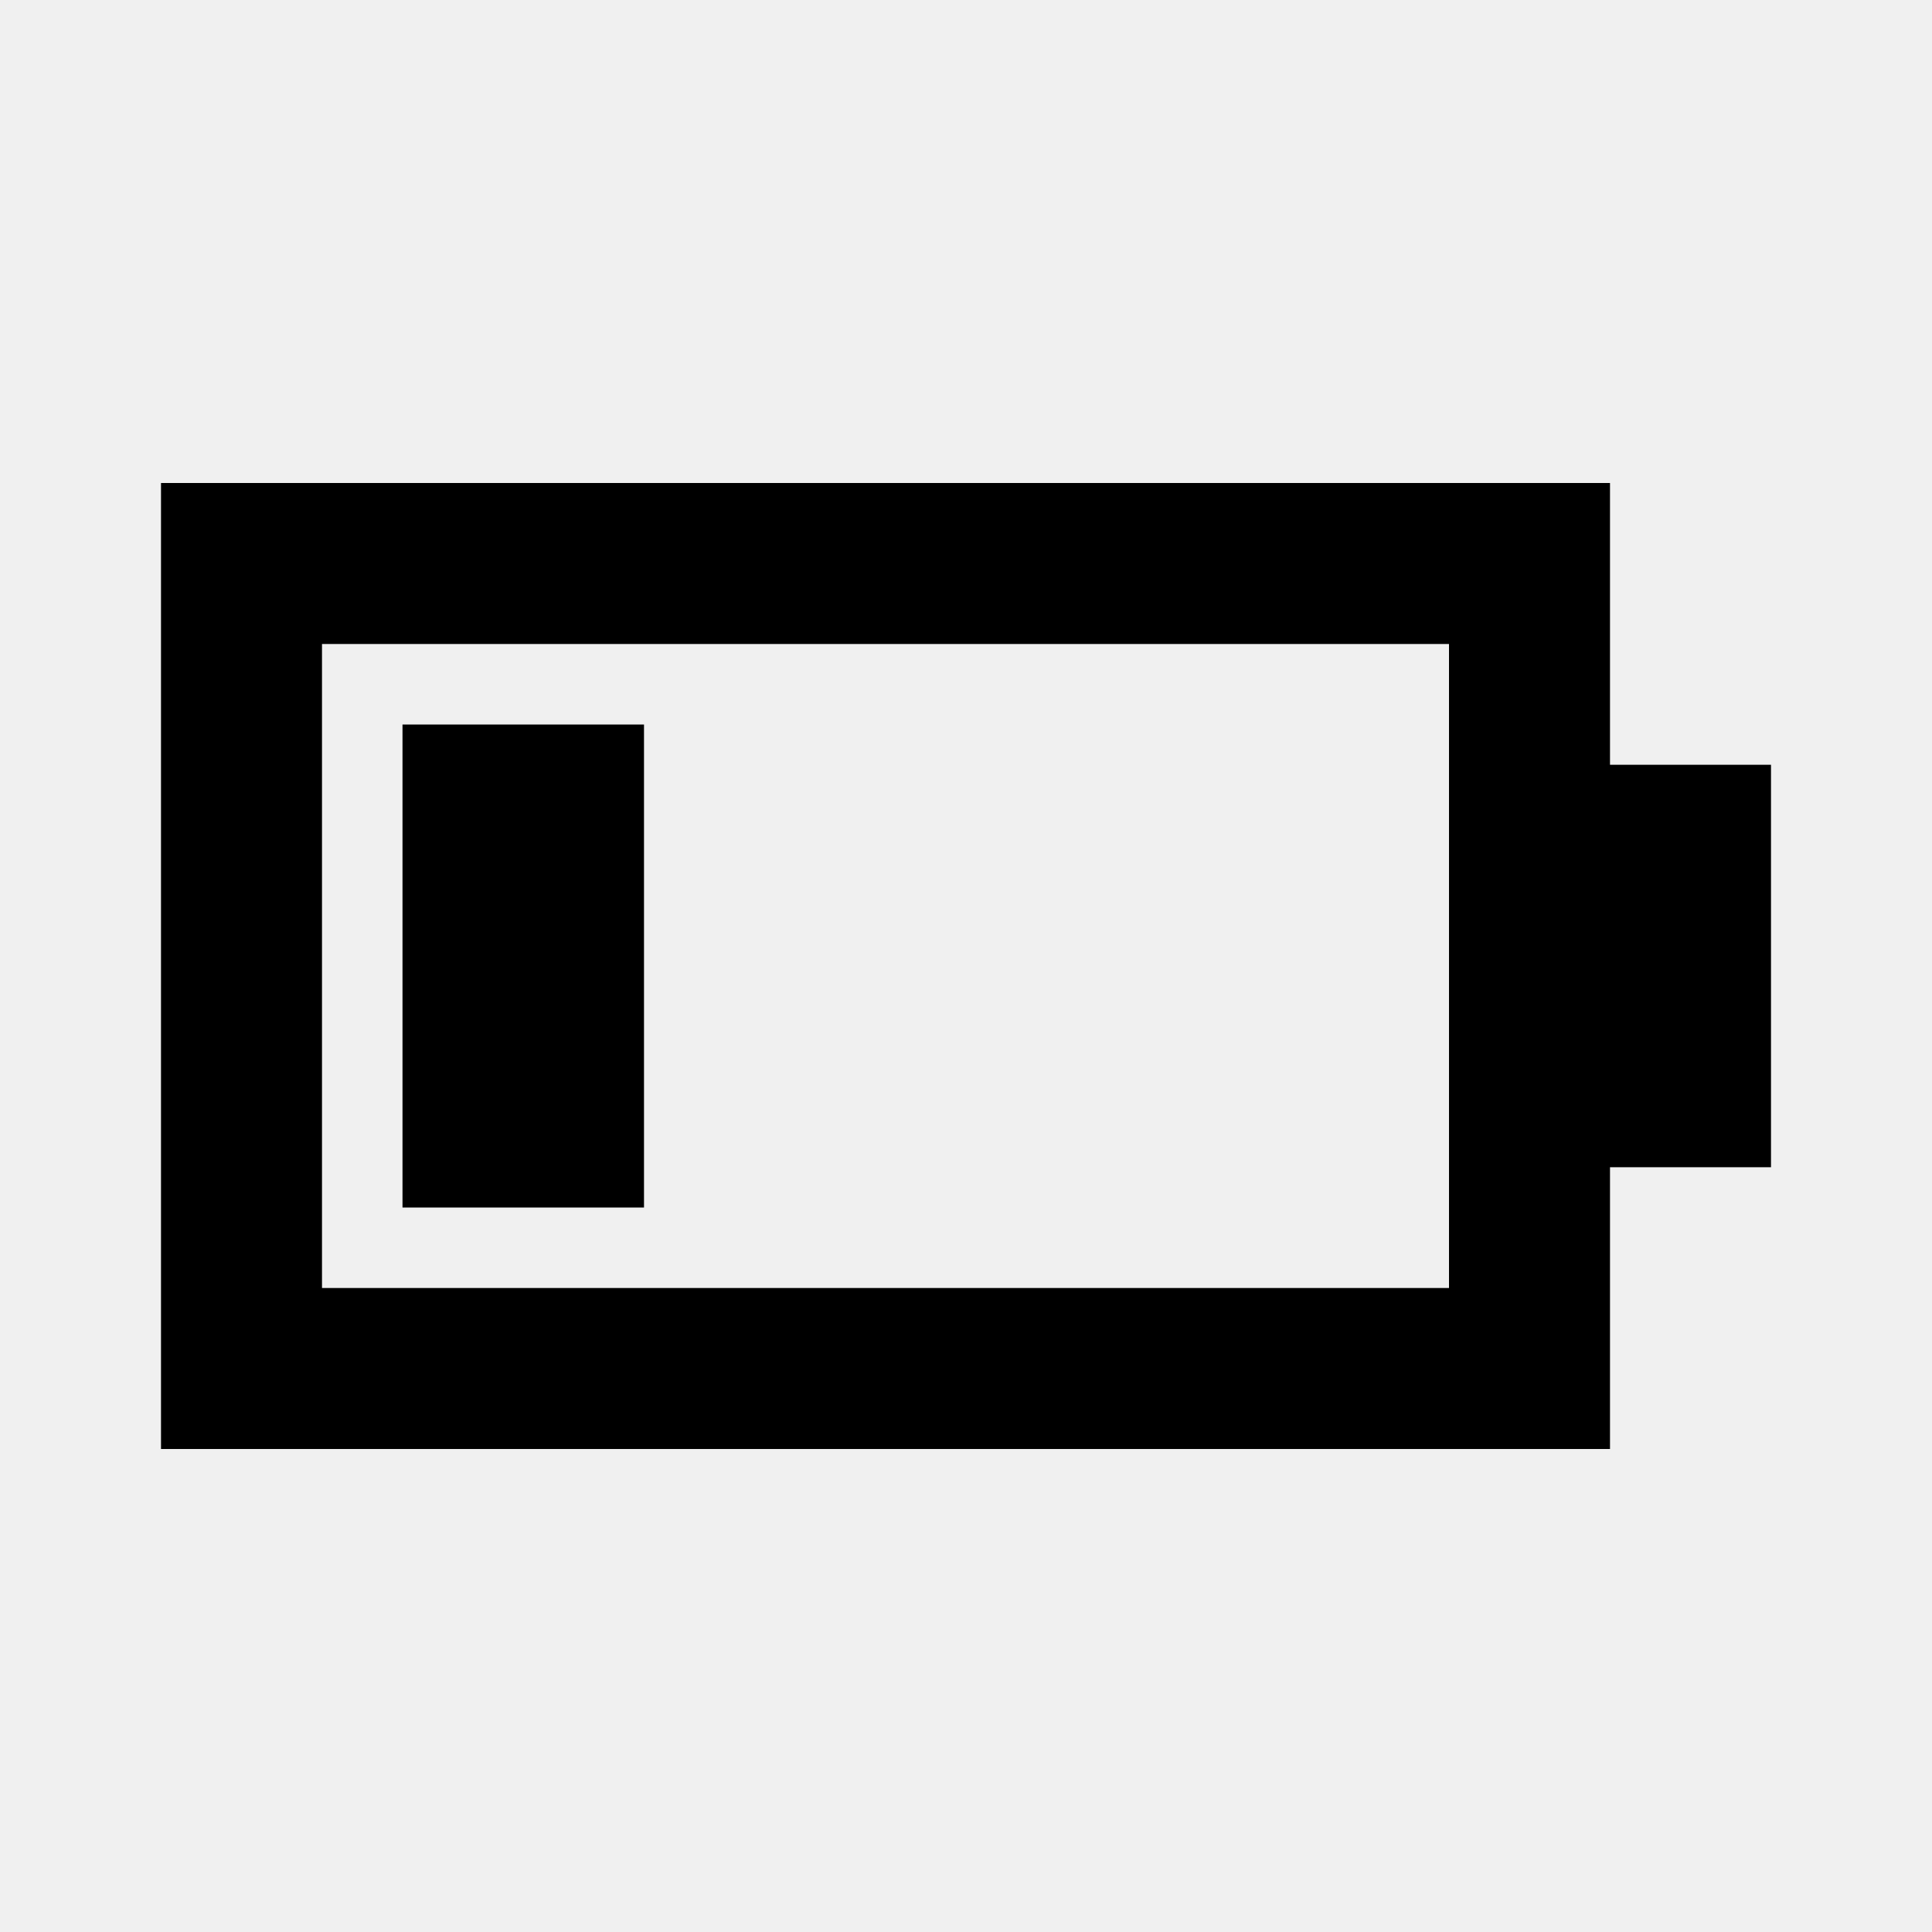
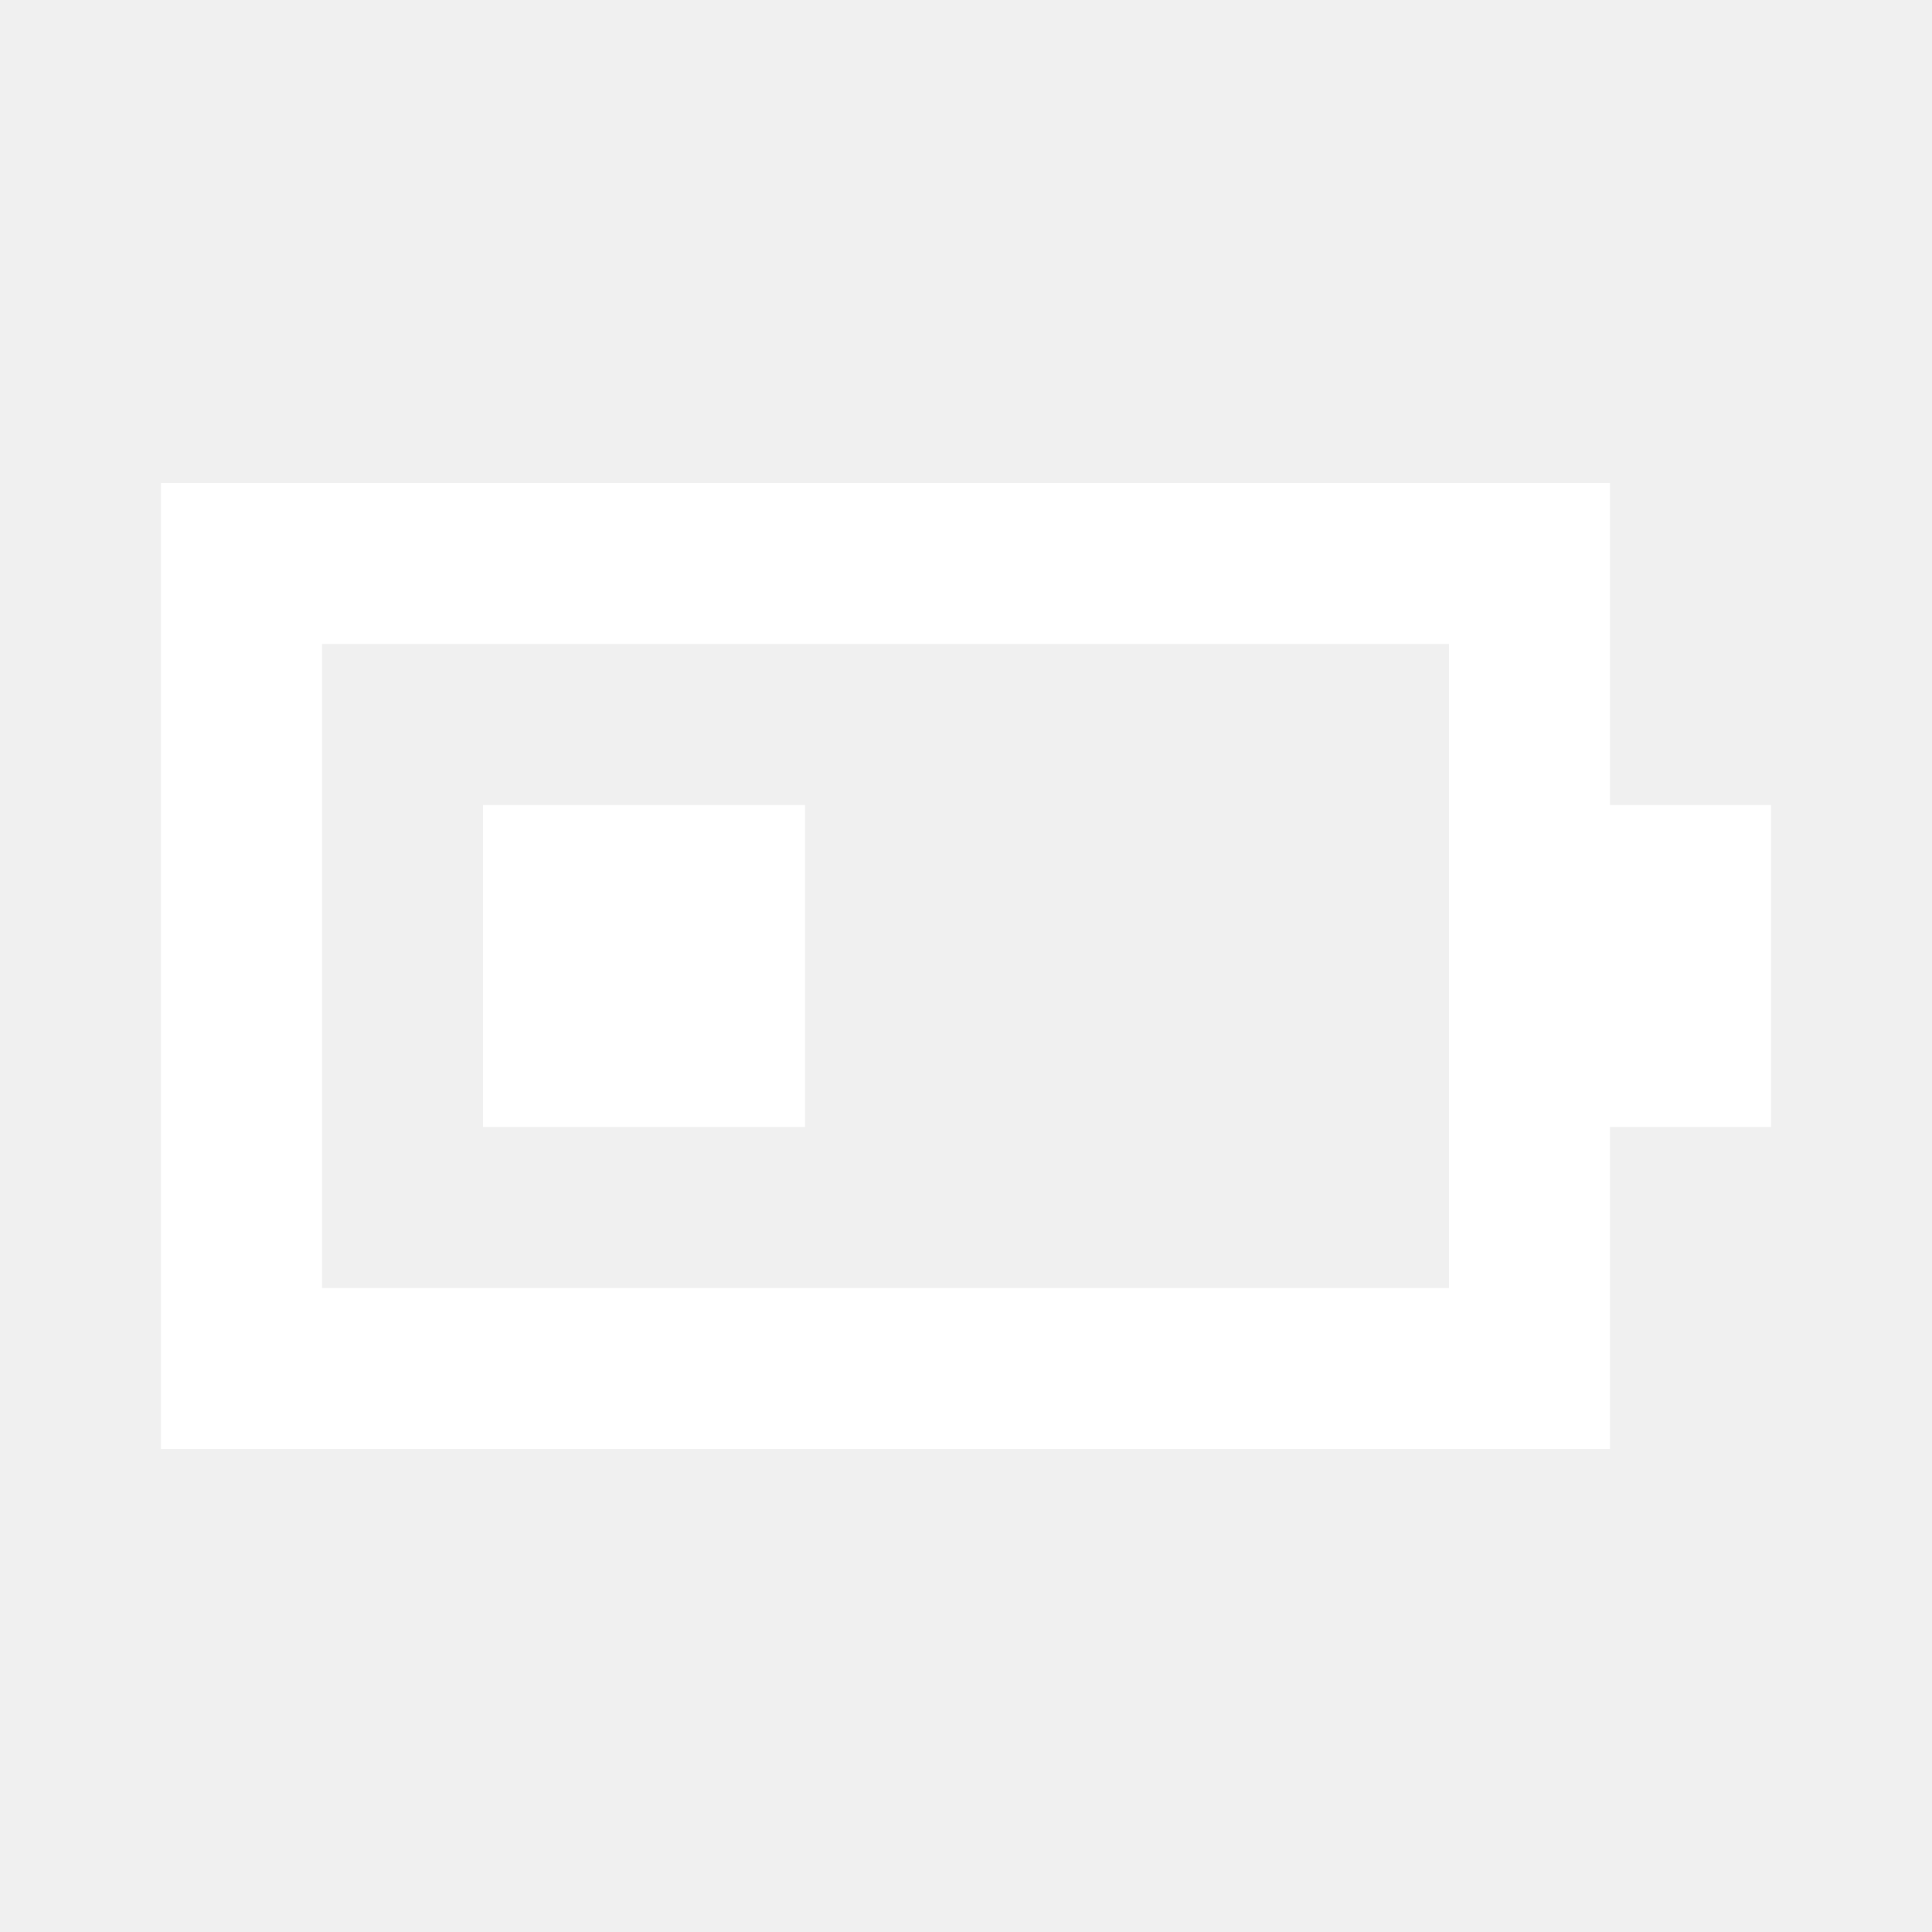
- <svg xmlns="http://www.w3.org/2000/svg" width="512" height="512" viewBox="0 0 512 512">
-   <path fill-rule="evenodd" d="M384,-2.84217094e-14 L384,74.666 L426.667,74.667 L426.667,181.333 L384,181.333 L384,256 L7.10542736e-15,256 L7.10542736e-15,-2.84217094e-14 L384,-2.84217094e-14 Z M341.333,42.667 L42.667,42.667 L42.667,213.333 L341.333,213.333 L341.333,42.667 Z M128,64 L128,192 L64,192 L64,64 L128,64 Z" transform="translate(42.667 128)" />
+ <svg xmlns="http://www.w3.org/2000/svg" width="512" height="512" viewBox="0 0 512 512" fill="none">
+   <path d="M213.333 213.333H128.001V298.667H213.333V213.333Z" fill="white" />
+   <path fill-rule="evenodd" clip-rule="evenodd" d="M469.334 213.333H426.667V128C426.667 128 407.577 128 384.001 128H42.667C42.667 128 42.667 147.09 42.667 170.667V341.333C42.667 364.91 42.667 384 42.667 384H426.667C426.667 384 426.667 364.91 426.667 341.333V298.667H469.334V213.333ZM384.001 341.333H85.334V170.667H384.001V341.333Z" fill="white" />
</svg>
